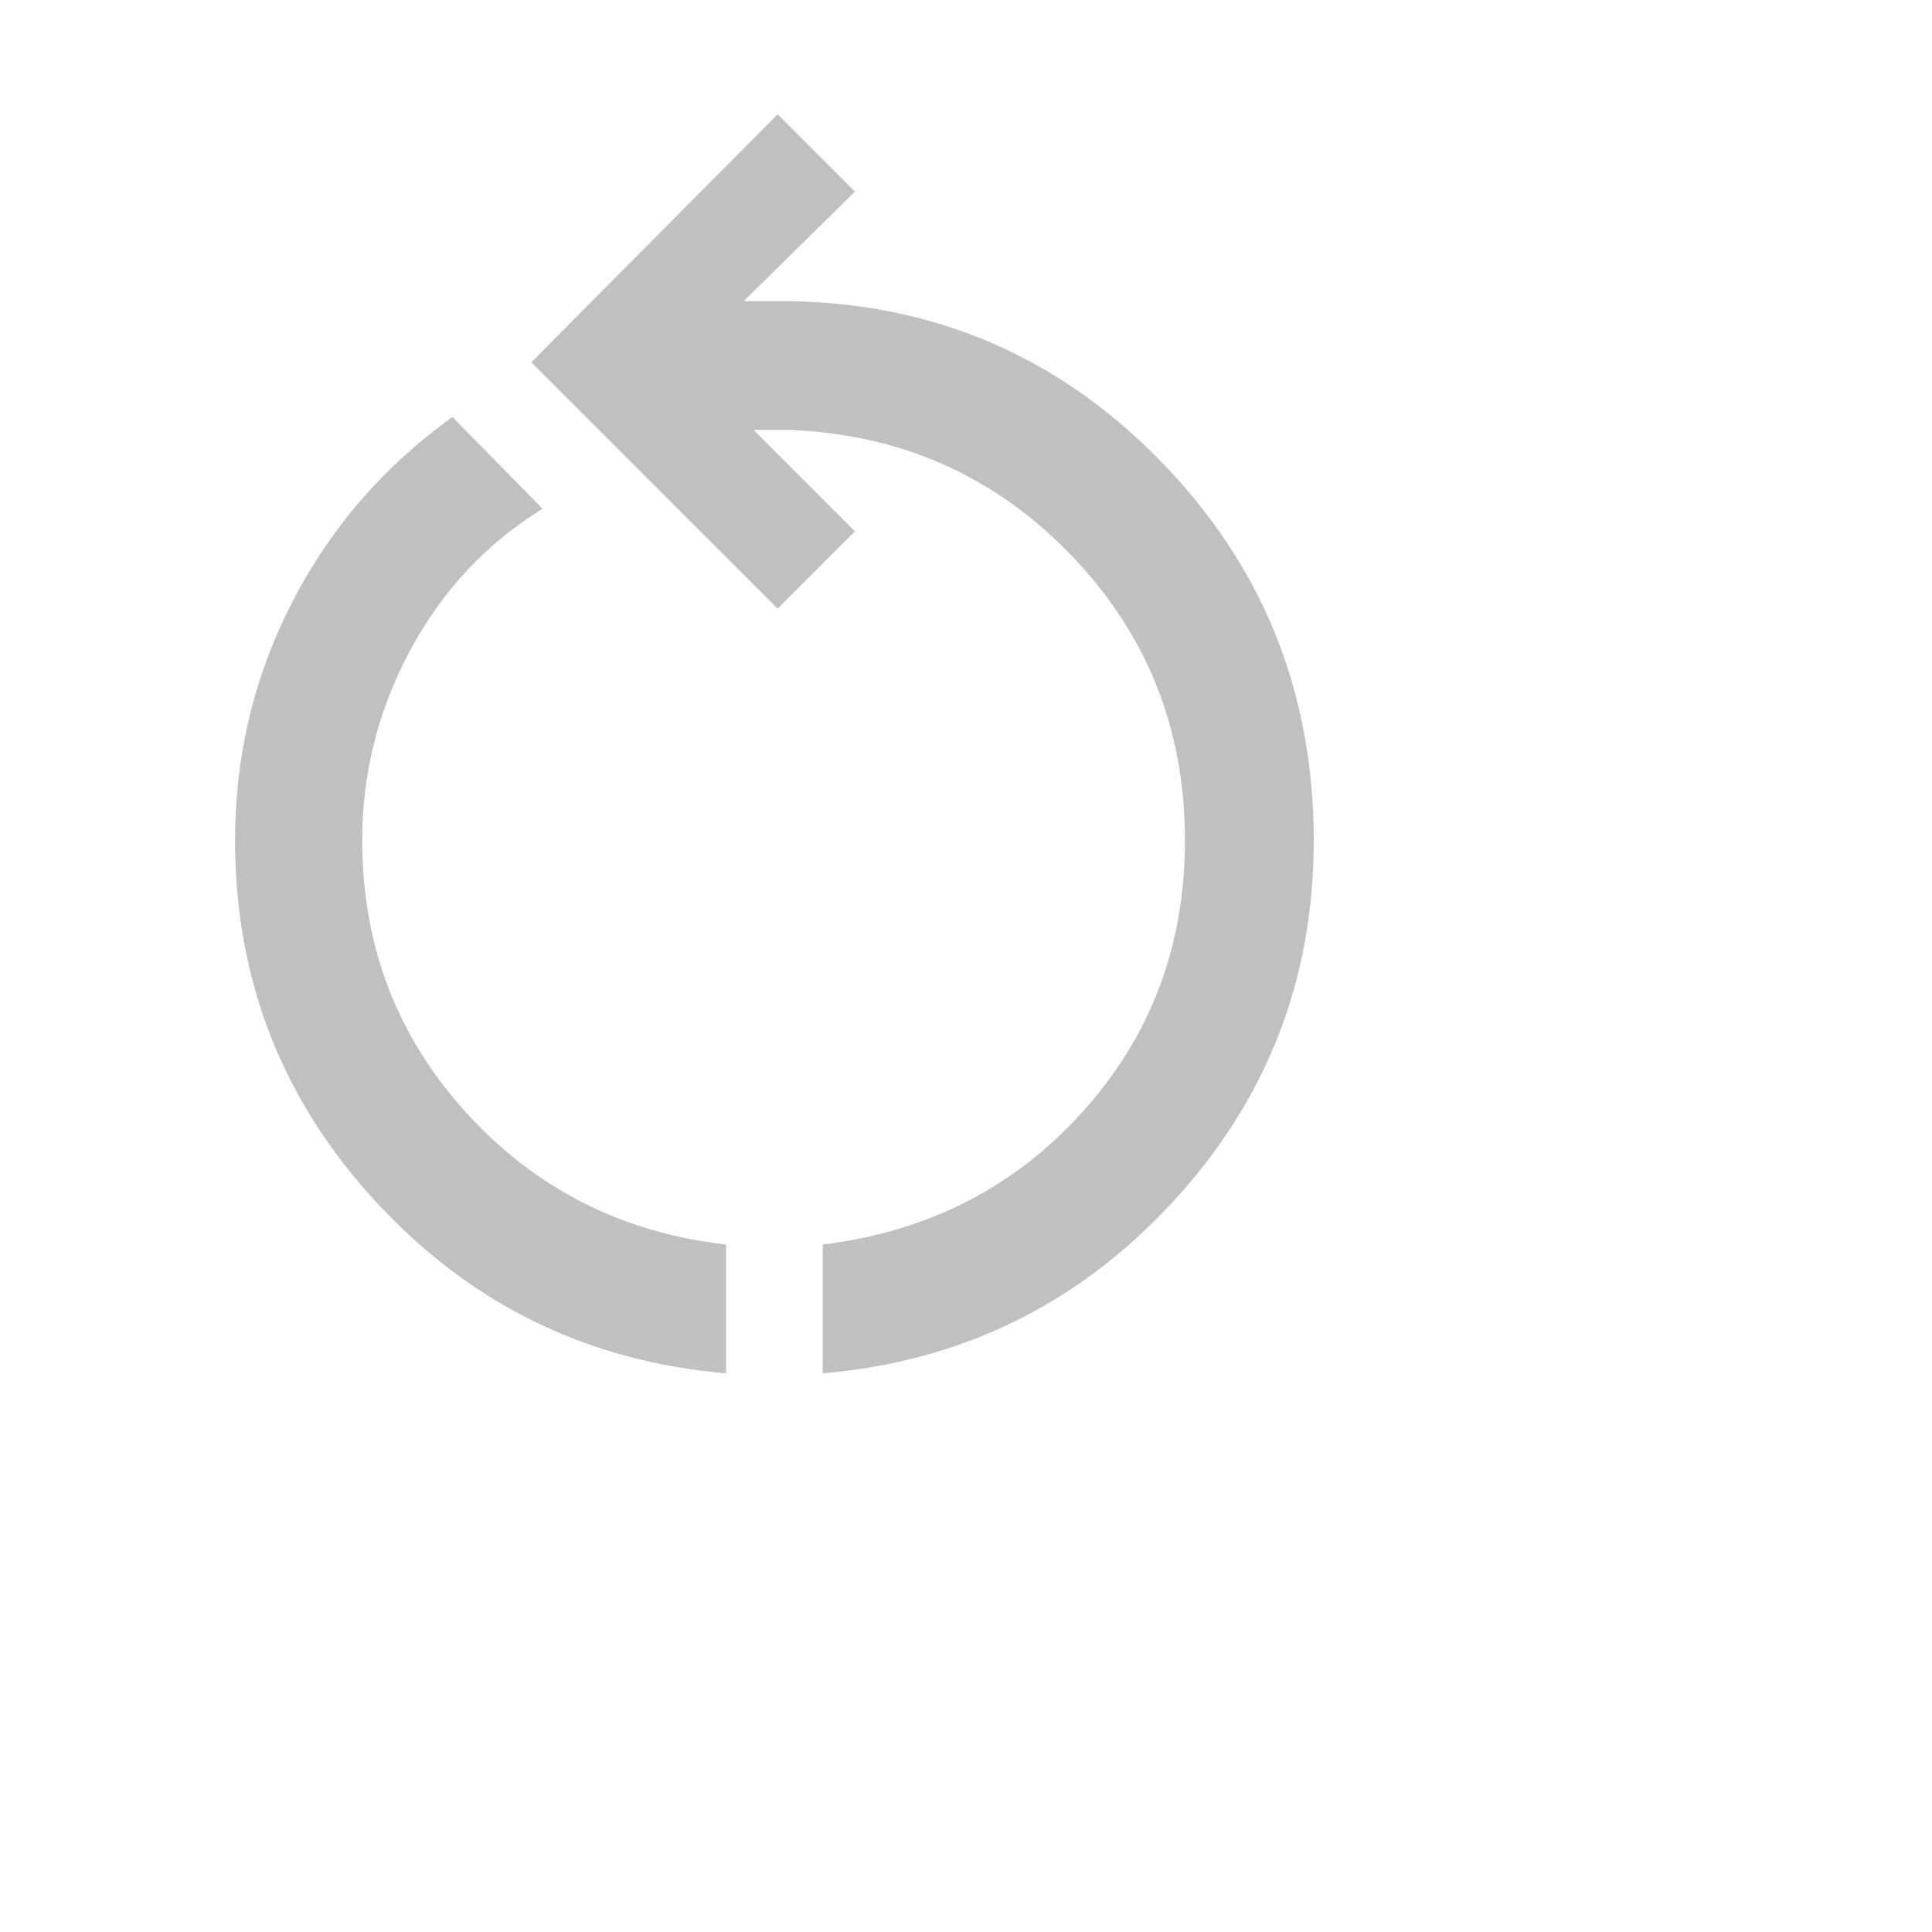
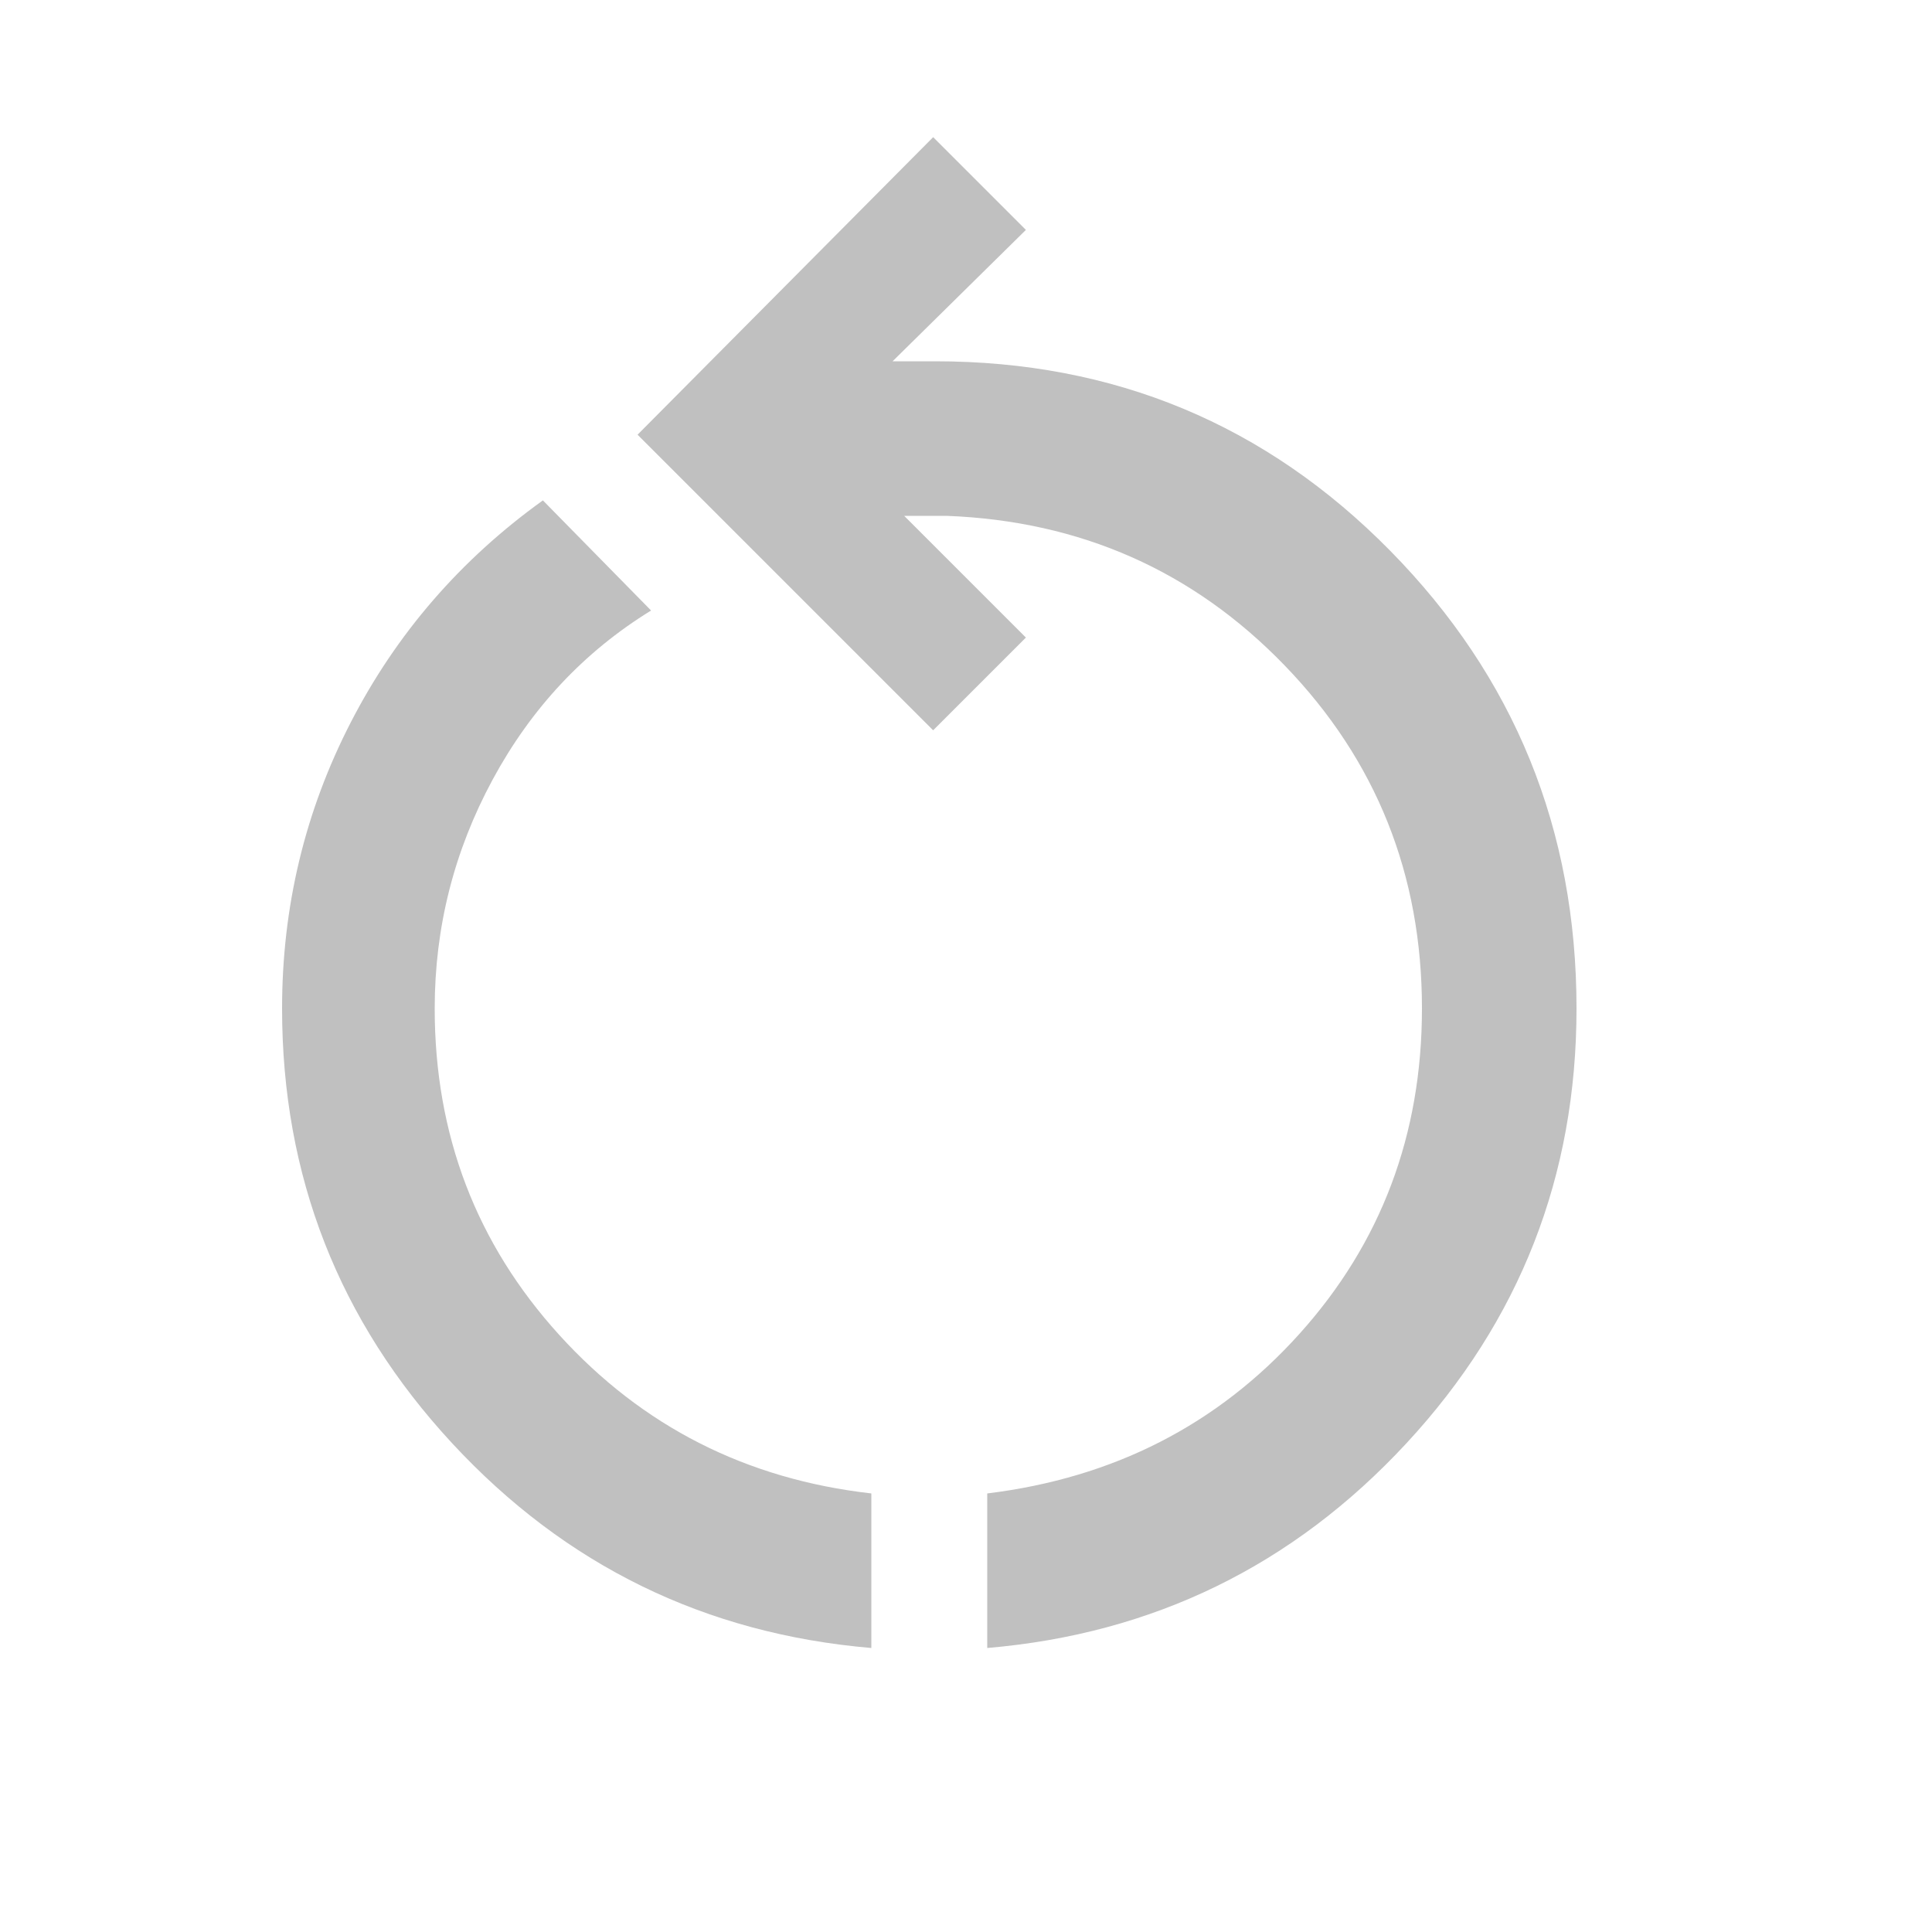
- <svg xmlns="http://www.w3.org/2000/svg" width="20" height="20">
-   <svg width="20" height="20" viewBox="0 0 60 60">
+ <svg xmlns="http://www.w3.org/2000/svg" width="30" height="30">
+   <svg width="30" height="30" viewBox="0 0 50 50">
    <path fill="silver" d="M22.55 42.65q-6.45-.55-10.85-5.3Q7.3 32.6 7.3 26.1q0-3.95 1.775-7.4t4.975-5.75l2.8 2.85q-2.6 1.6-4.1 4.375-1.5 2.775-1.5 5.925 0 4.9 3.225 8.45 3.225 3.55 8.075 4.1Zm3 0v-4q4.9-.6 8.075-4.125Q36.8 31 36.8 26.1q0-5.2-3.55-8.875T24.5 13.35h-1.1l3.15 3.15-2.4 2.4-7.65-7.65 7.65-7.7 2.4 2.4-3.45 3.4h1.1q6.95 0 11.775 4.9T40.8 26.1q0 6.5-4.4 11.25t-10.85 5.3Z" class="color000 svgShape" />
  </svg>
</svg>
